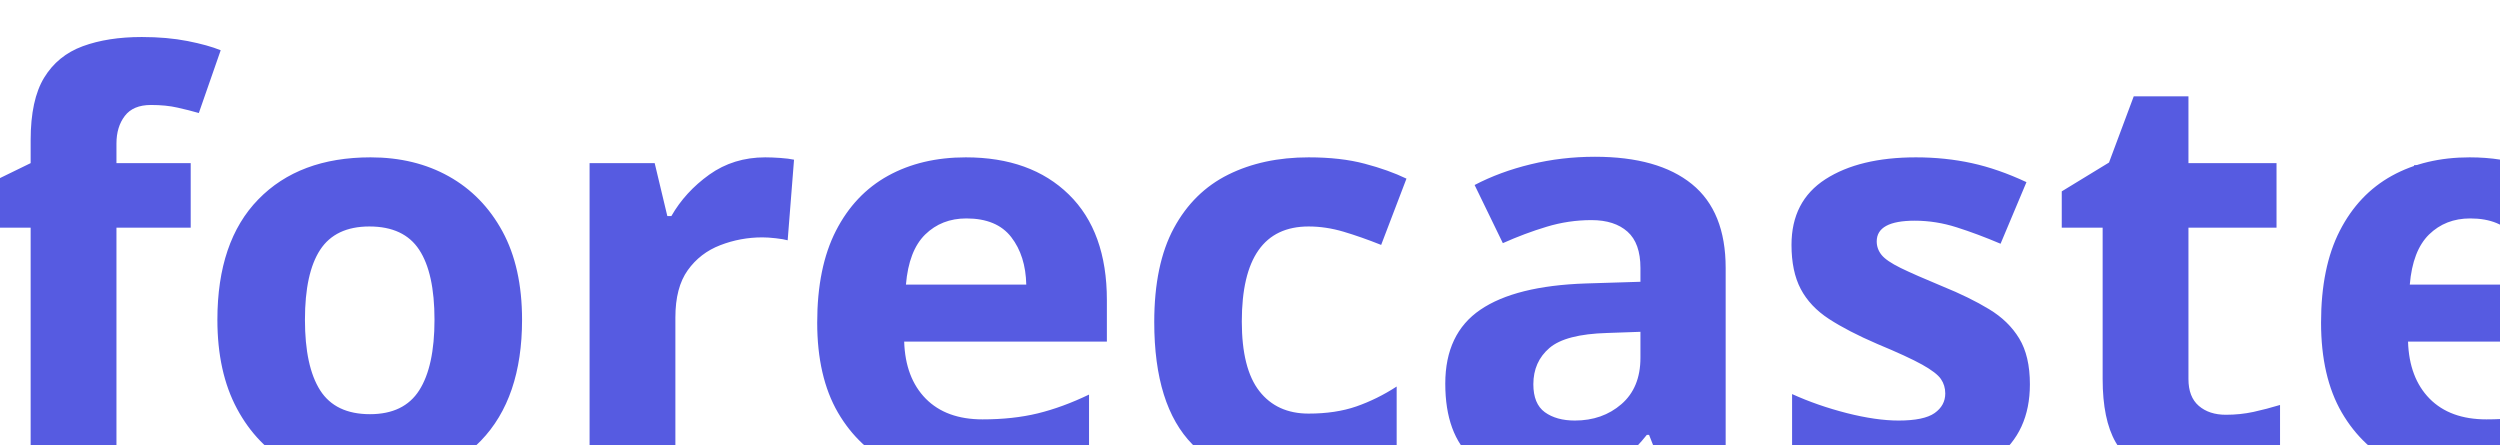
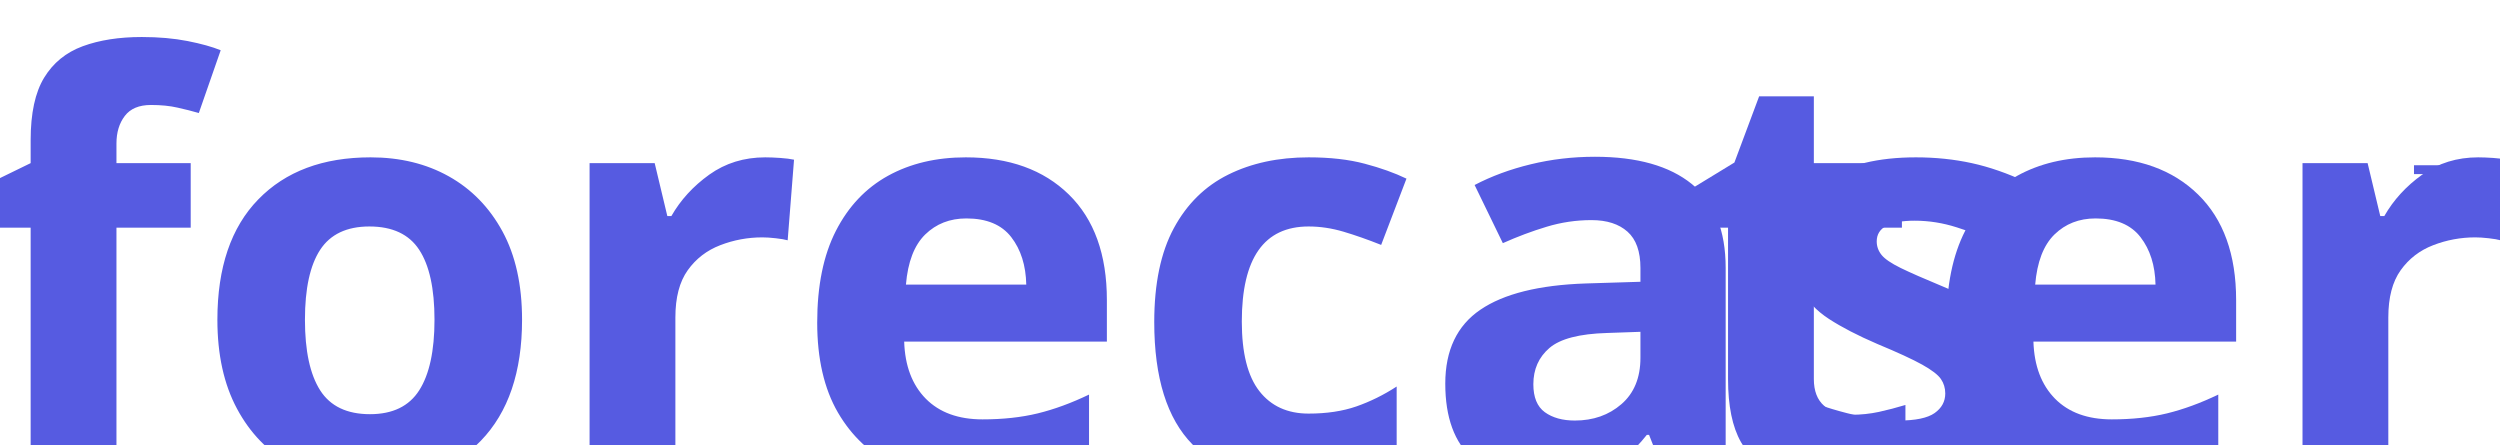
<svg xmlns="http://www.w3.org/2000/svg" width="534px" height="95px" viewBox="0 0 534 95" version="1.1">
  <g id="Symbols" stroke="none" stroke-width="1" fill="none" fill-rule="evenodd" font-family="Dosis-ExtraLight_Bold, Dosis" font-weight="bold">
    <g id="logo" transform="translate(-6, -24)" fill="#565BE1">
      <g id="Group">
        <g id="Group-2">
          <text id="forecaster" font-size="123" line-spacing="136" letter-spacing="-0.7">
-             <tspan x="0" y="126">forecaster</tspan>
+             <tspan x="0" y="126">forecas</tspan>
+             <tspan x="363.548" y="126">ter</tspan>
          </text>
          <text id="TM" font-size="15" letter-spacing="1">
            <tspan x="521.332" y="70">T</tspan>
            <tspan x="530.179" y="70">M</tspan>
          </text>
        </g>
      </g>
    </g>
  </g>
</svg>
